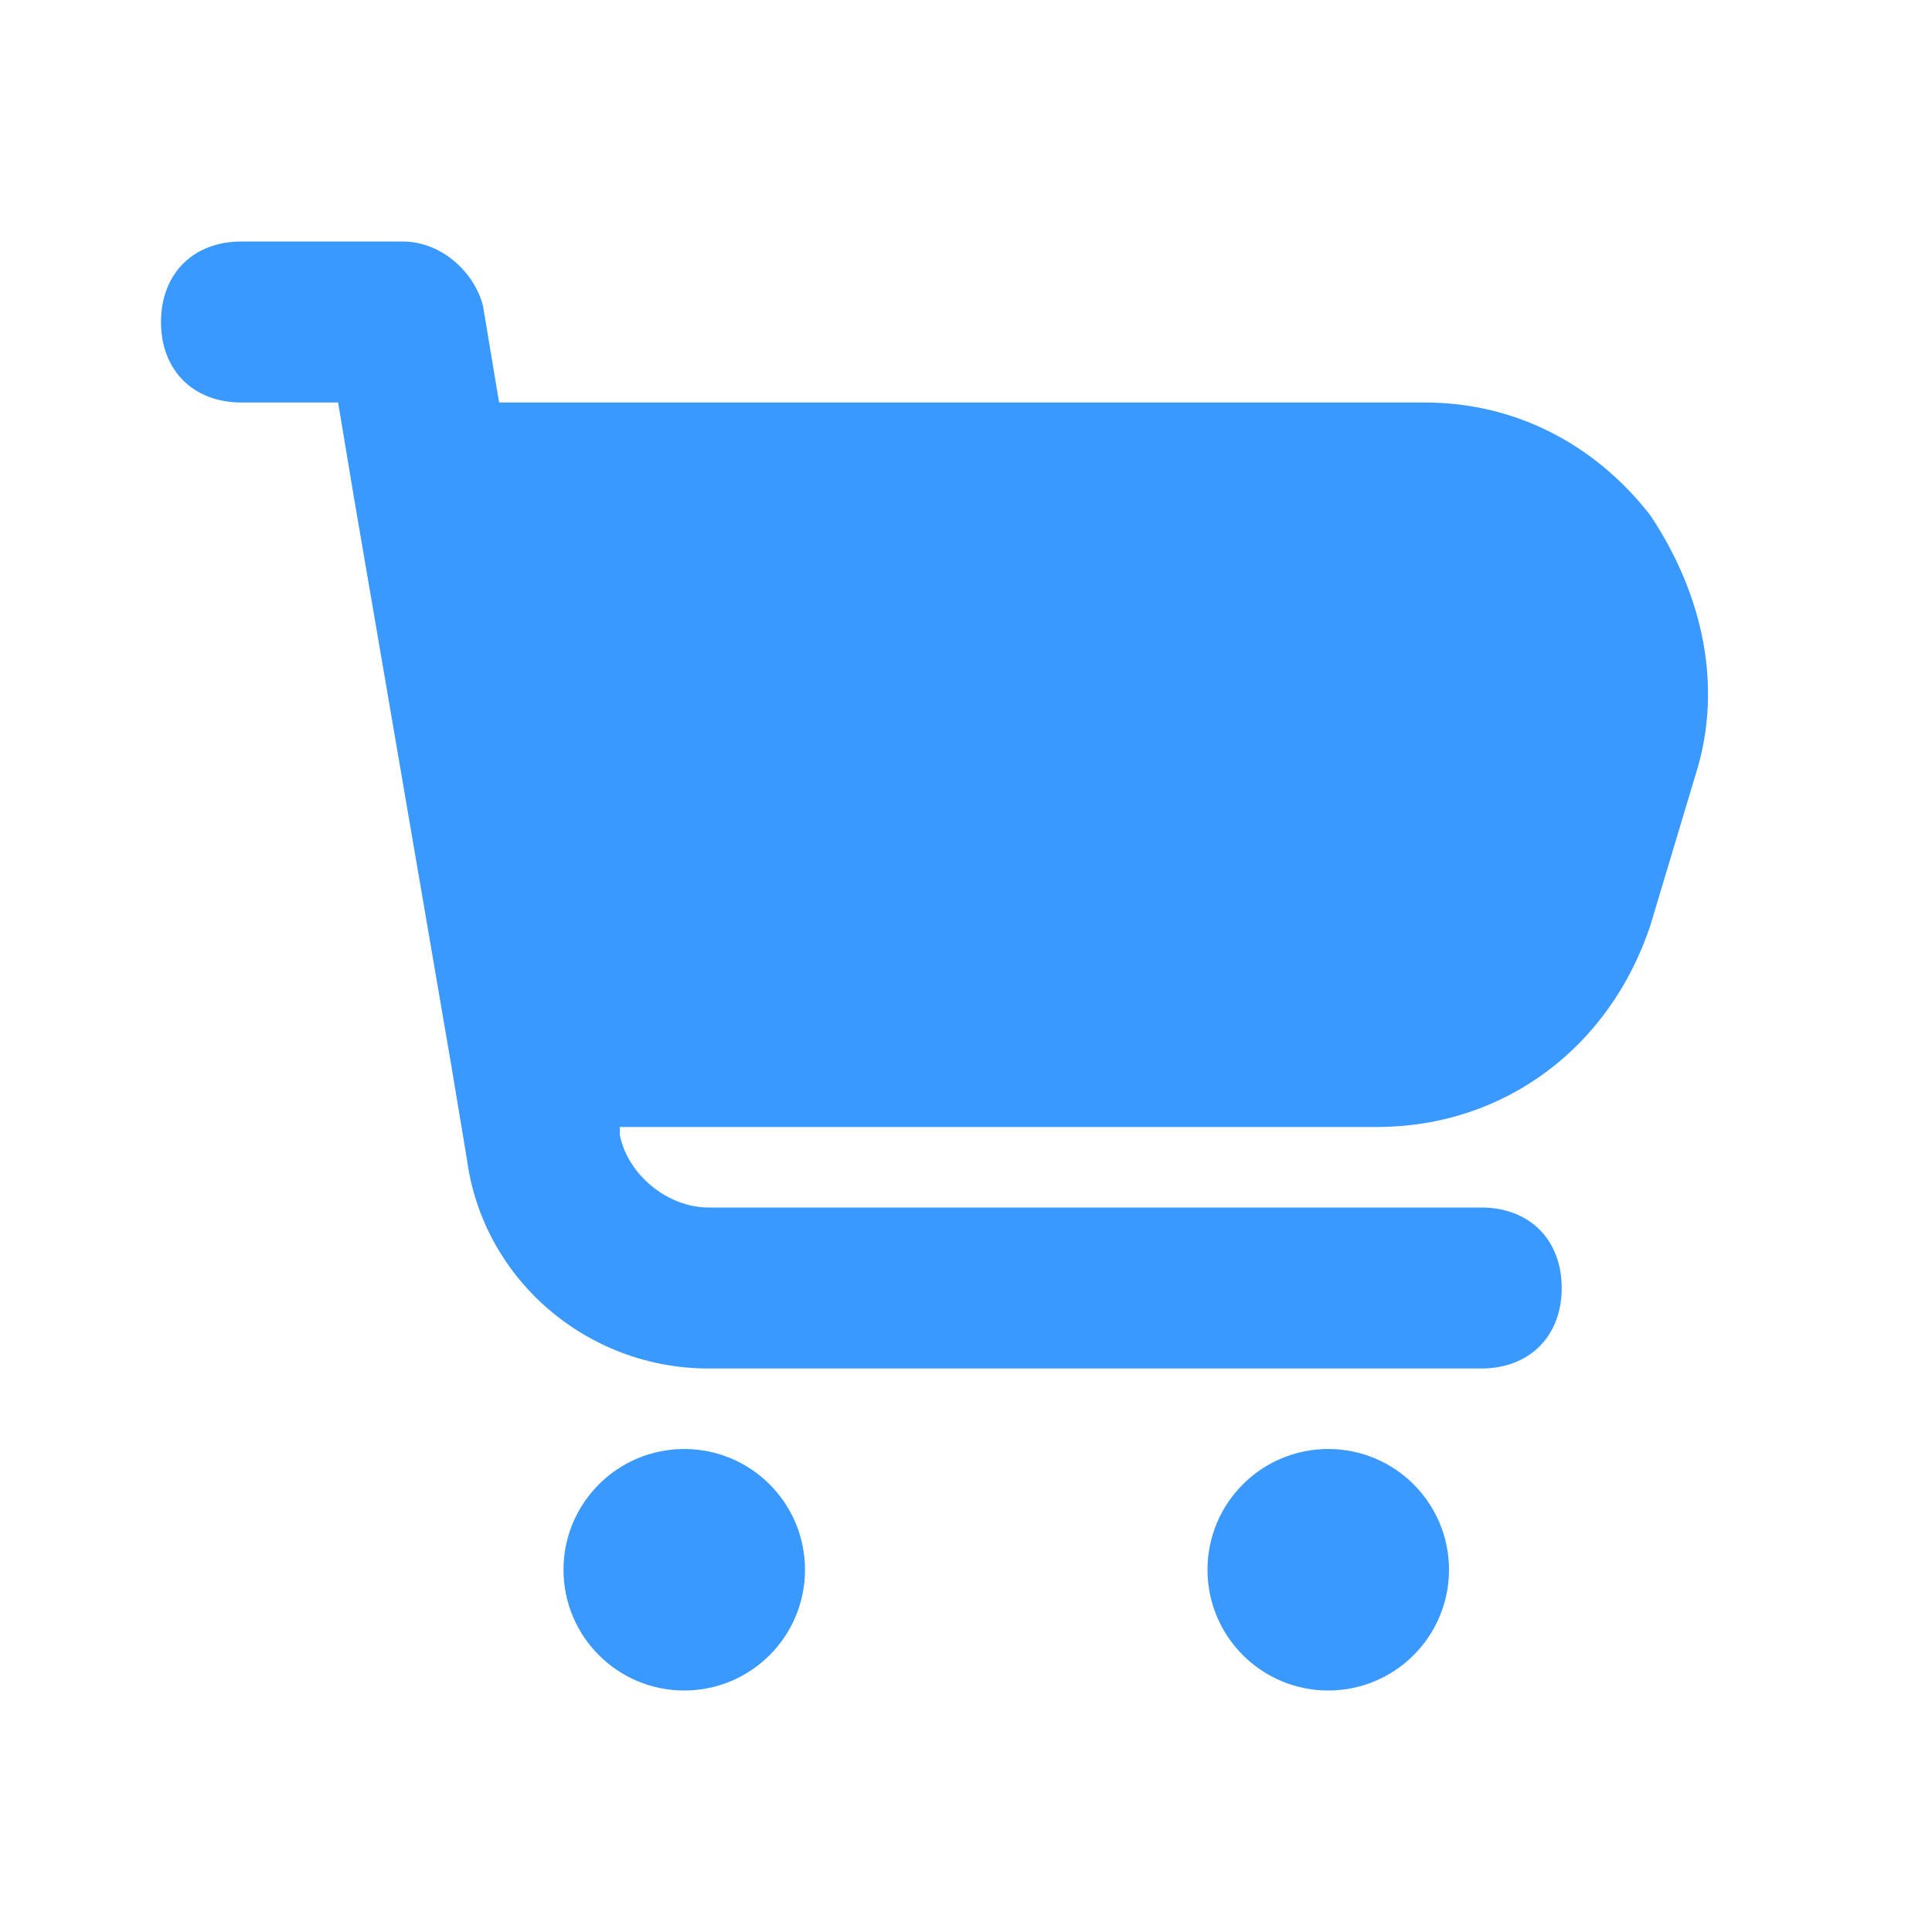
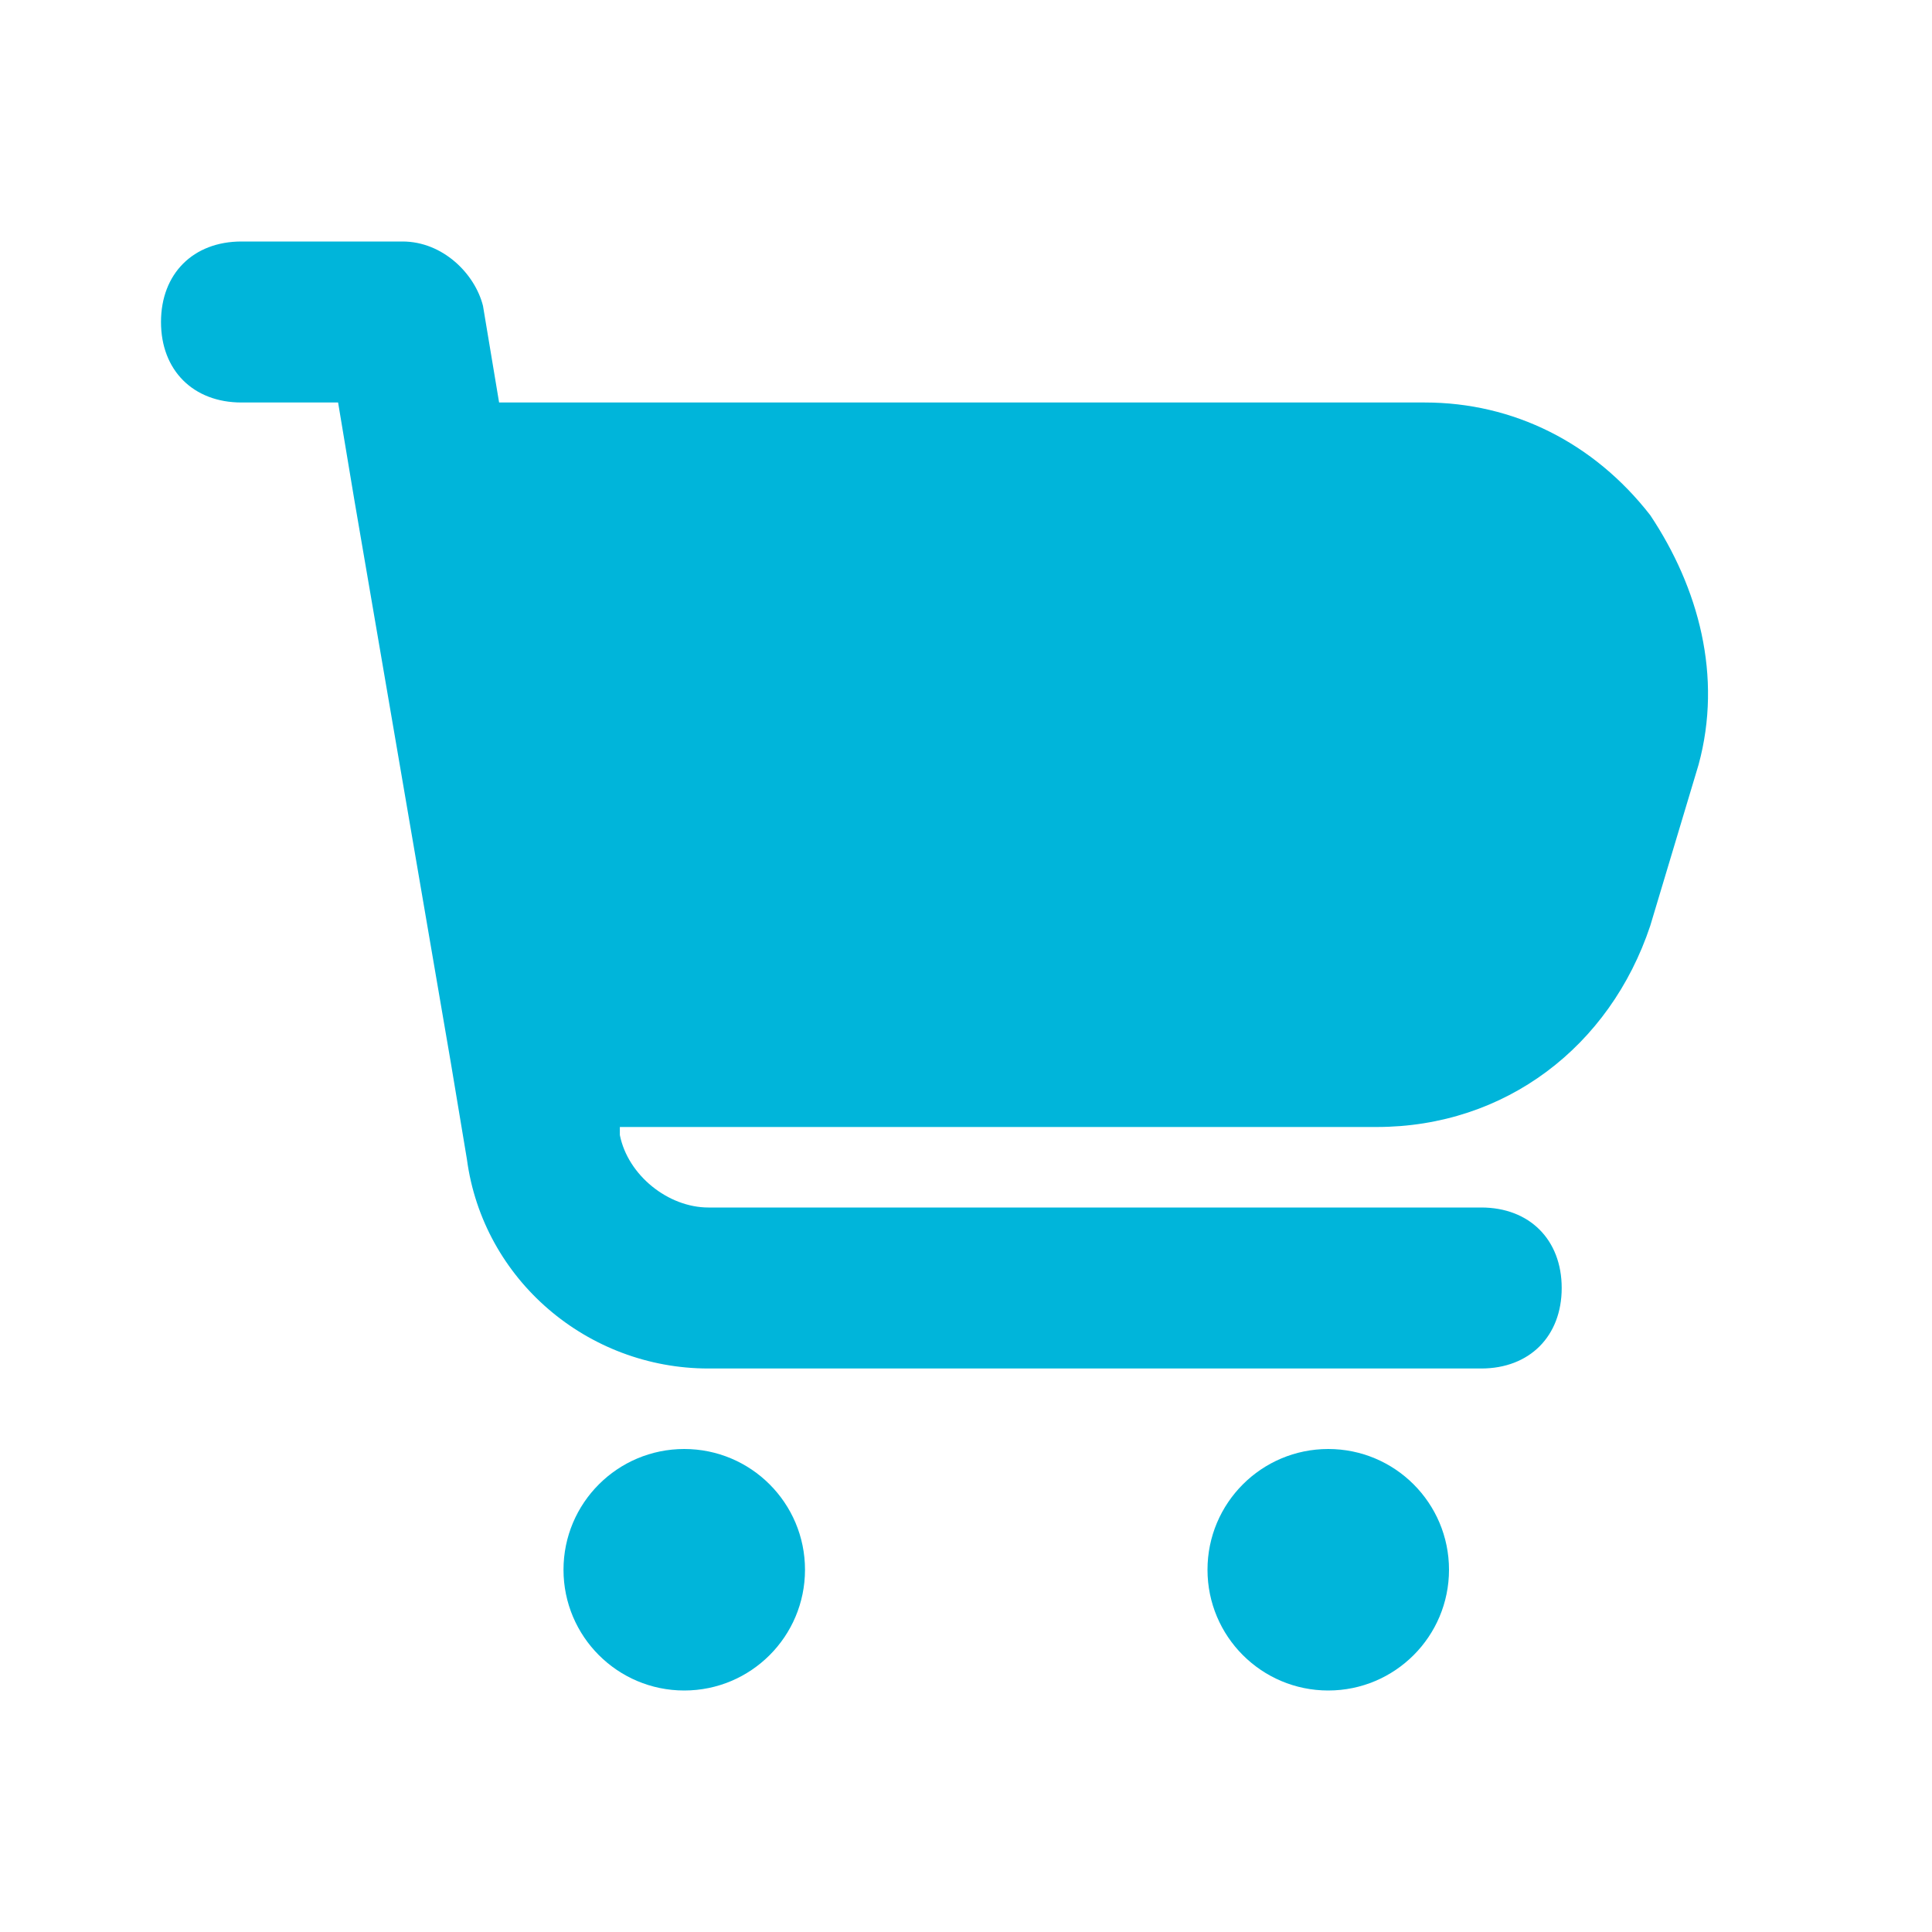
<svg xmlns="http://www.w3.org/2000/svg" enable-background="new 0 0 24 24" viewBox="0 0 24 24" id="trolley">
-   <g id="_icons" fill="#3a99ff" class="color000000 svgShape">
-     <path d="M20.5,6.4C19.8,5.5,18.8,5,17.7,5H6.2L6,3.8C5.9,3.4,5.5,3,5,3H3C2.4,3,2,3.4,2,4s0.4,1,1,1h1.2l0.2,1.2c0,0,0,0,0,0    l1.2,7c0,0,0,0,0,0l0.2,1.2C6,15.9,7.3,17,8.8,17h9.6c0.6,0,1-0.4,1-1s-0.4-1-1-1H8.8c-0.5,0-1-0.4-1.1-0.9l0-0.1h9.4    c1.6,0,2.9-1,3.4-2.5l0.6-2C21.4,8.4,21.1,7.3,20.5,6.4z" fill="#3a99ff" class="color000000 svgShape" />
-     <circle cx="8.5" cy="19.5" r="1.5" fill="#3a99ff" class="color000000 svgShape" />
-     <circle cx="16.5" cy="19.5" r="1.5" fill="#3a99ff" class="color000000 svgShape" />
+   <g id="_icons" fill="#00b5da" class="color000000 svgShape">
+     <path d="M20.5,6.4C19.8,5.5,18.8,5,17.7,5H6.2L6,3.8C5.9,3.4,5.5,3,5,3H3C2.4,3,2,3.4,2,4s0.4,1,1,1h1.2l0.2,1.2c0,0,0,0,0,0    l1.2,7c0,0,0,0,0,0l0.2,1.2C6,15.9,7.3,17,8.8,17h9.6c0.6,0,1-0.4,1-1s-0.4-1-1-1H8.8c-0.5,0-1-0.4-1.1-0.9l0-0.1h9.4    c1.6,0,2.9-1,3.4-2.5l0.6-2C21.4,8.4,21.1,7.3,20.5,6.4z" fill="#00b5da" class="color000000 svgShape" />
+     <circle cx="8.5" cy="19.5" r="1.5" fill="#00b5da" class="color000000 svgShape" />
+     <circle cx="16.5" cy="19.5" r="1.5" fill="#00b5da" class="color000000 svgShape" />
  </g>
</svg>
